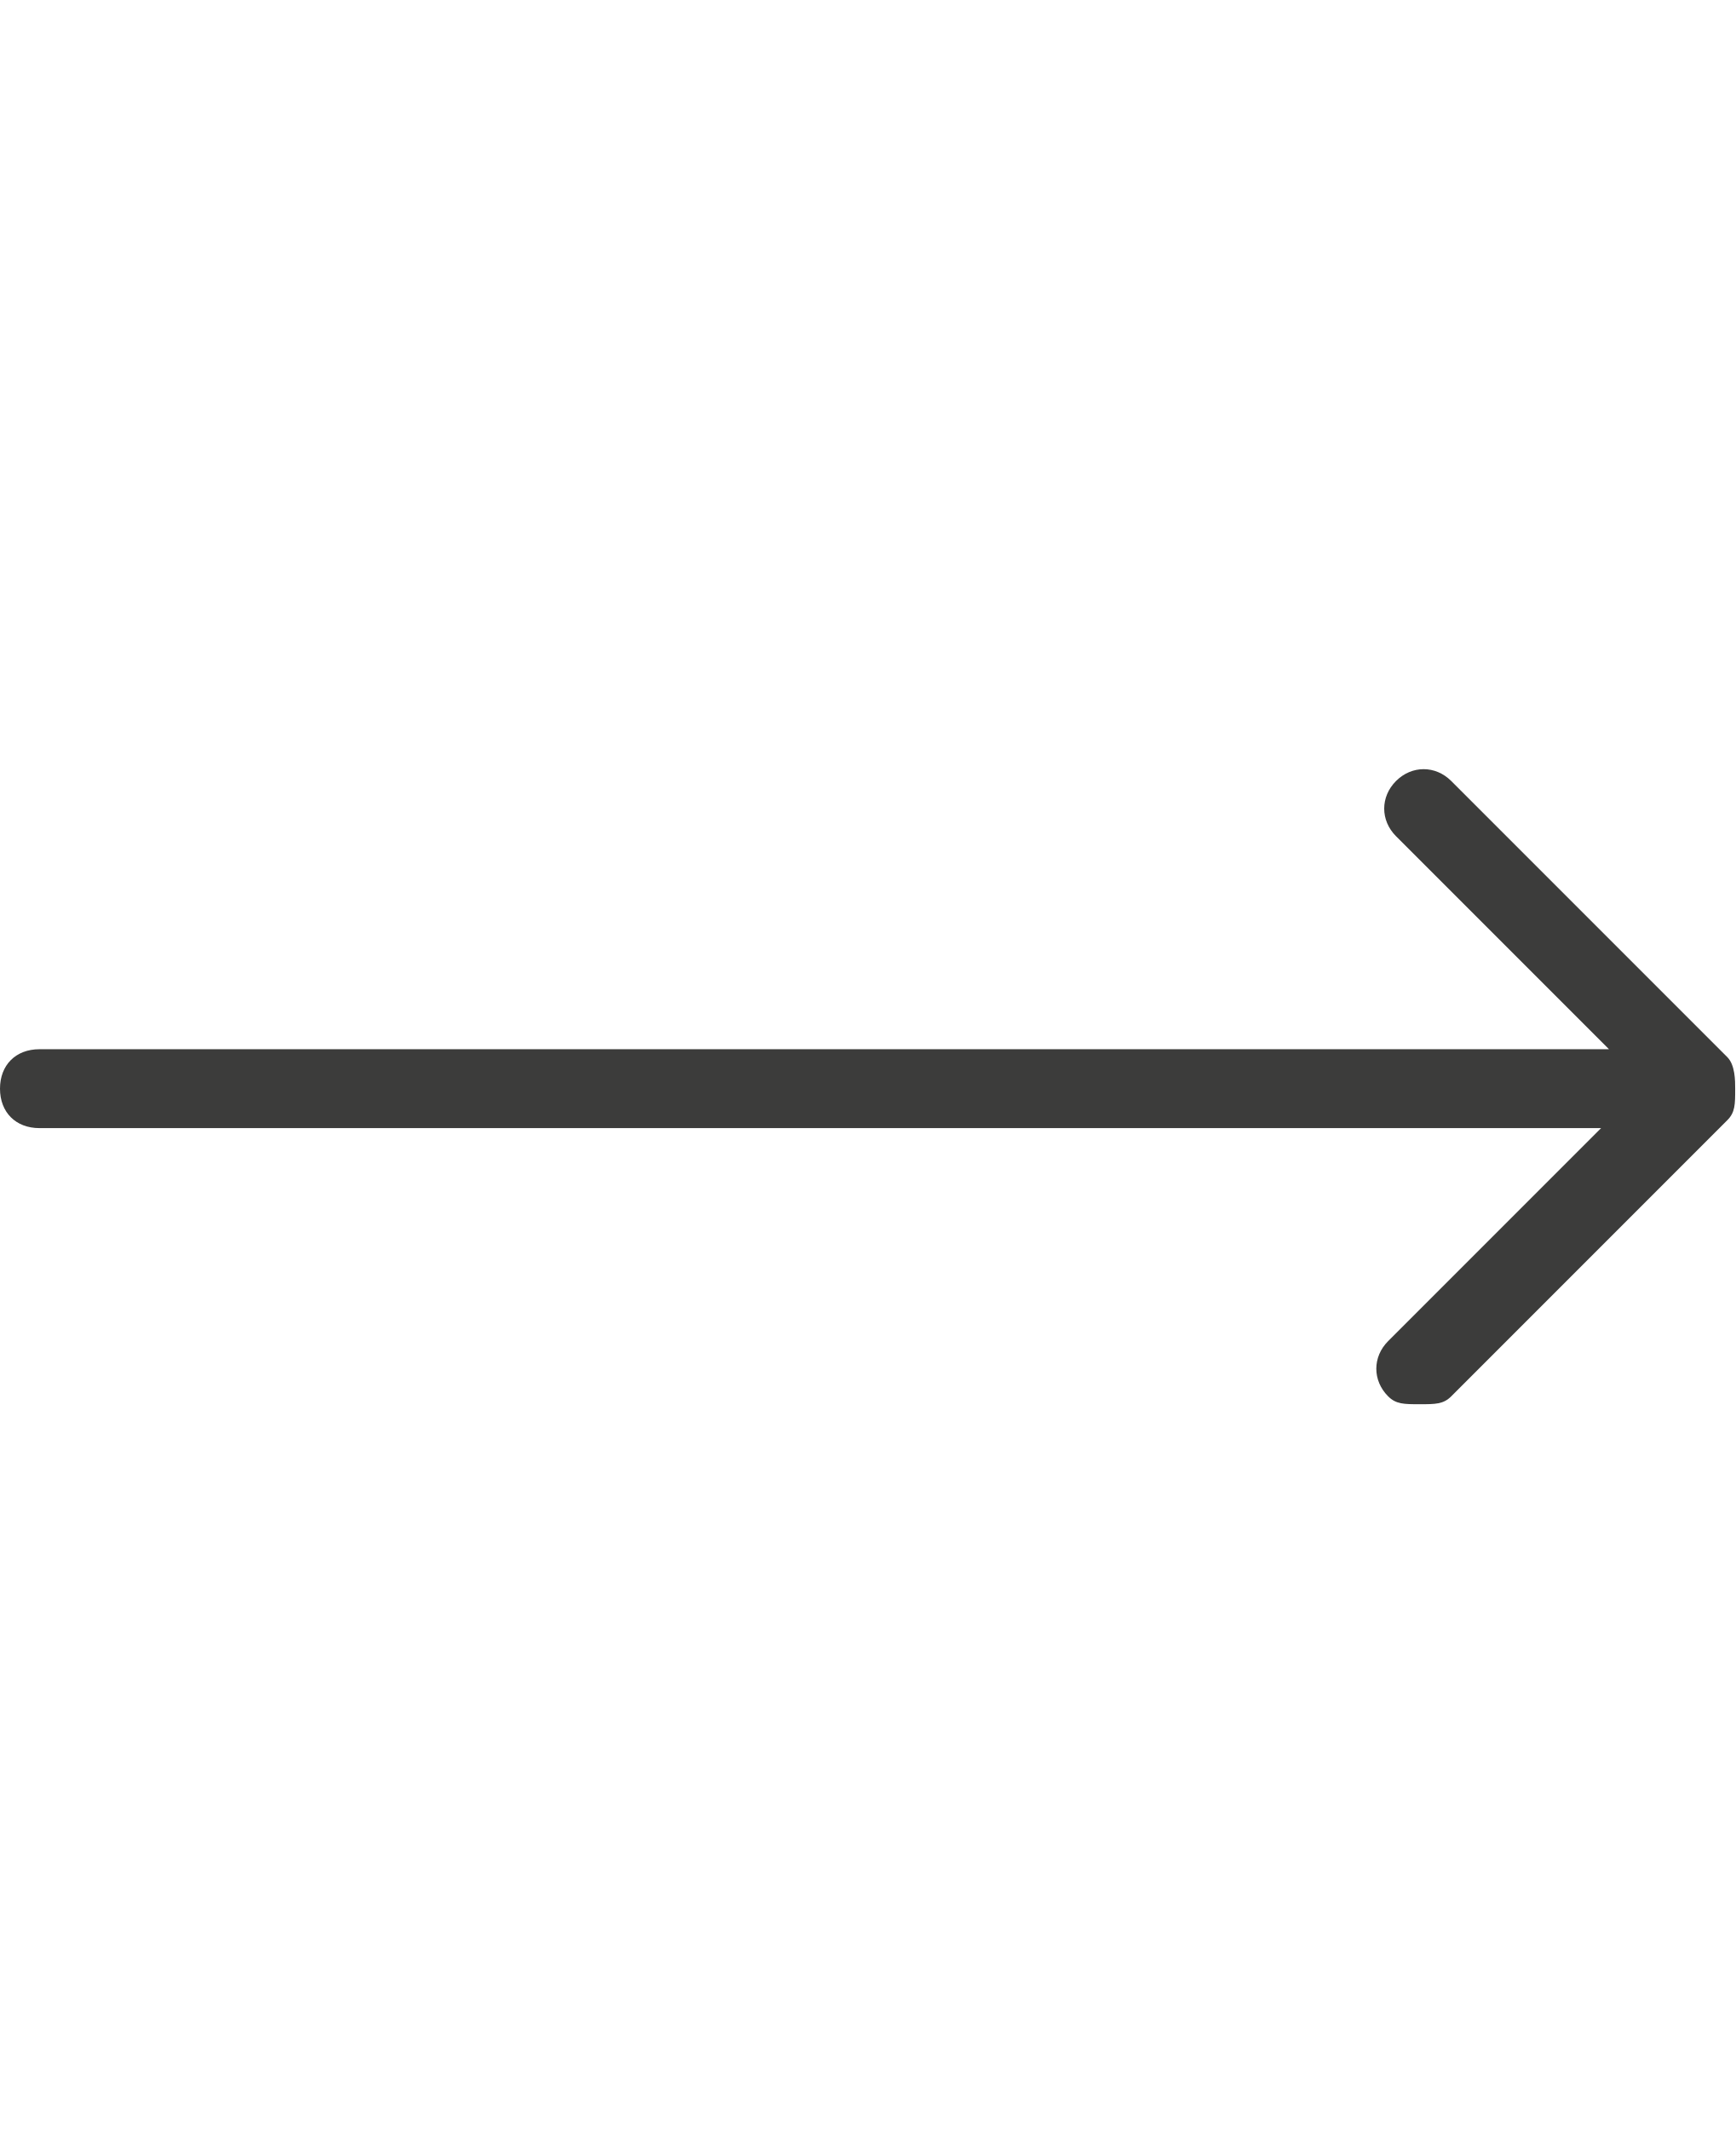
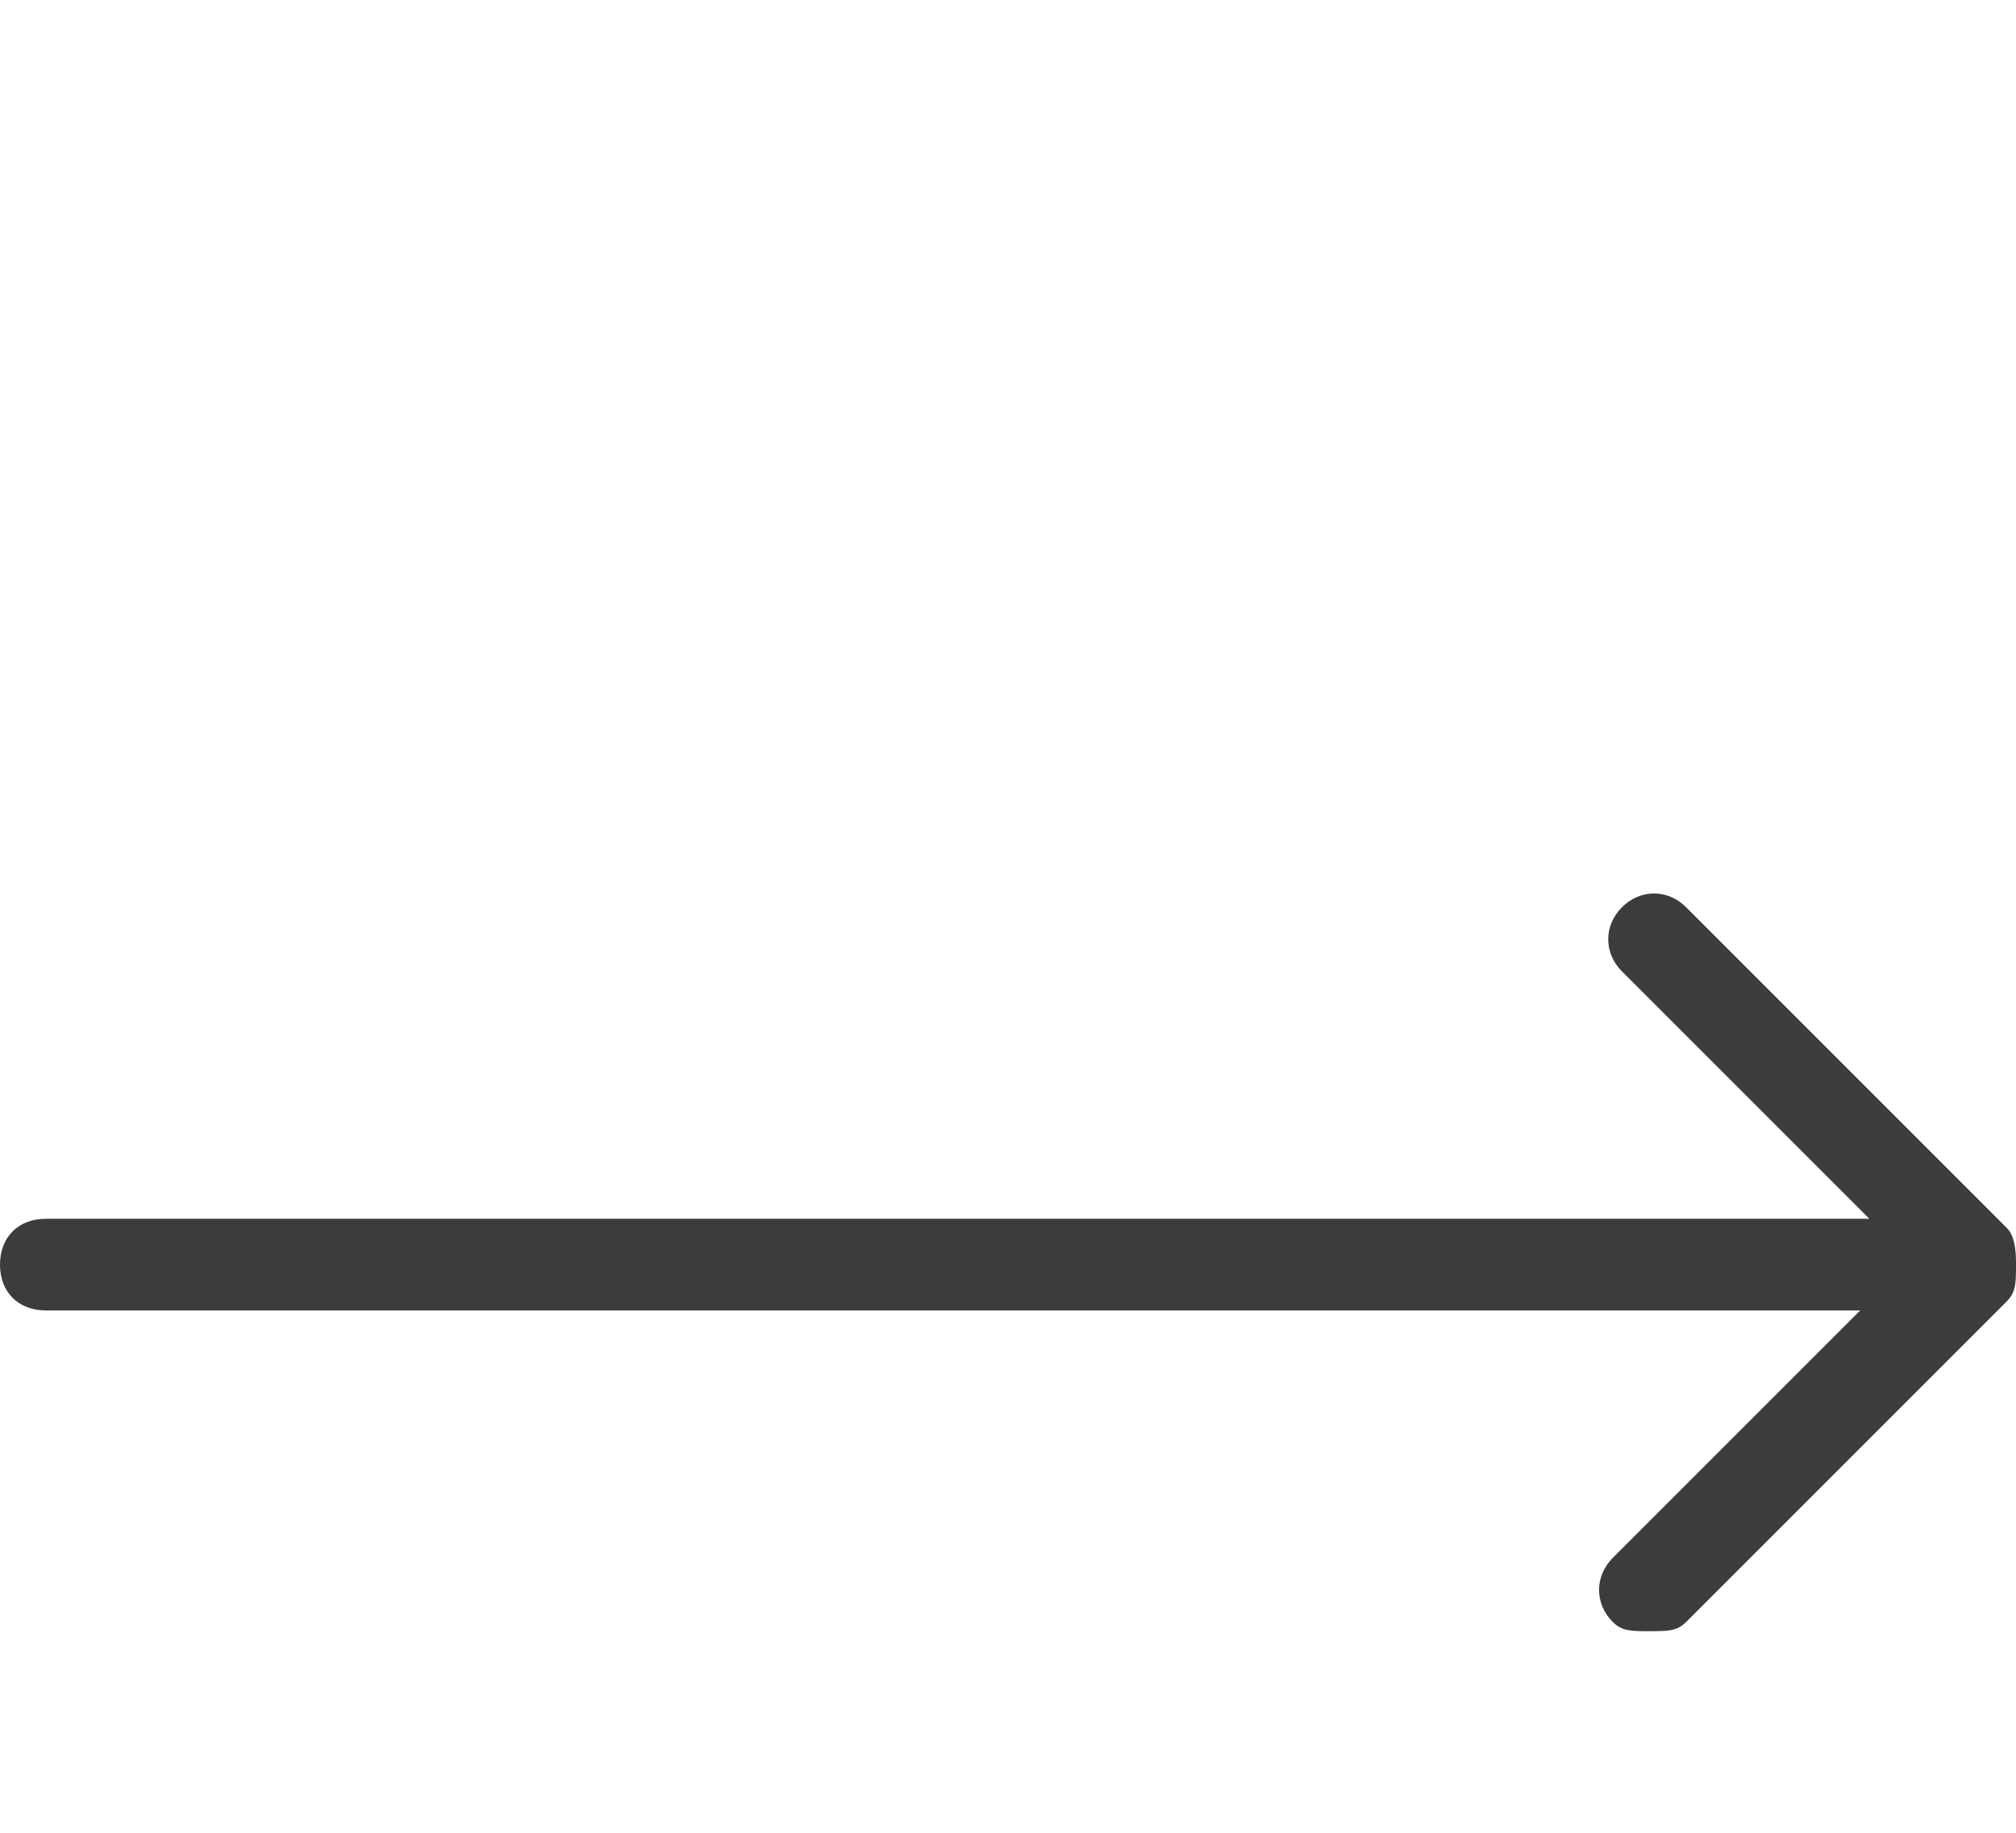
- <svg xmlns="http://www.w3.org/2000/svg" id="Слой_1" viewBox="0 0 22 27">
-   <style>.st0{fill:#3c3c3b}</style>
+ <svg xmlns="http://www.w3.org/2000/svg" id="Слой_1" viewBox="0 0 22 20">
+   <style>.st0{fill:#3c3c3b;height:14px}</style>
  <path class="st0" d="M21.9,13.4C21.9,13.4,21.9,13.4,21.9,13.4l-3.5-3.5c-0.2-0.2-0.5-0.2-0.7,0s-0.2,0.5,0,0.7l2.7,2.7H0.5 c-0.3,0-0.5,0.2-0.5,0.5s0.2,0.5,0.5,0.5h19.8L17.6,17c-0.2,0.2-0.2,0.5,0,0.7c0.1,0.1,0.2,0.1,0.4,0.1s0.3,0,0.4-0.1l3.5-3.5 c0,0,0,0,0,0c0.1-0.1,0.1-0.2,0.1-0.4C22,13.7,22,13.5,21.9,13.4z" />
</svg>
